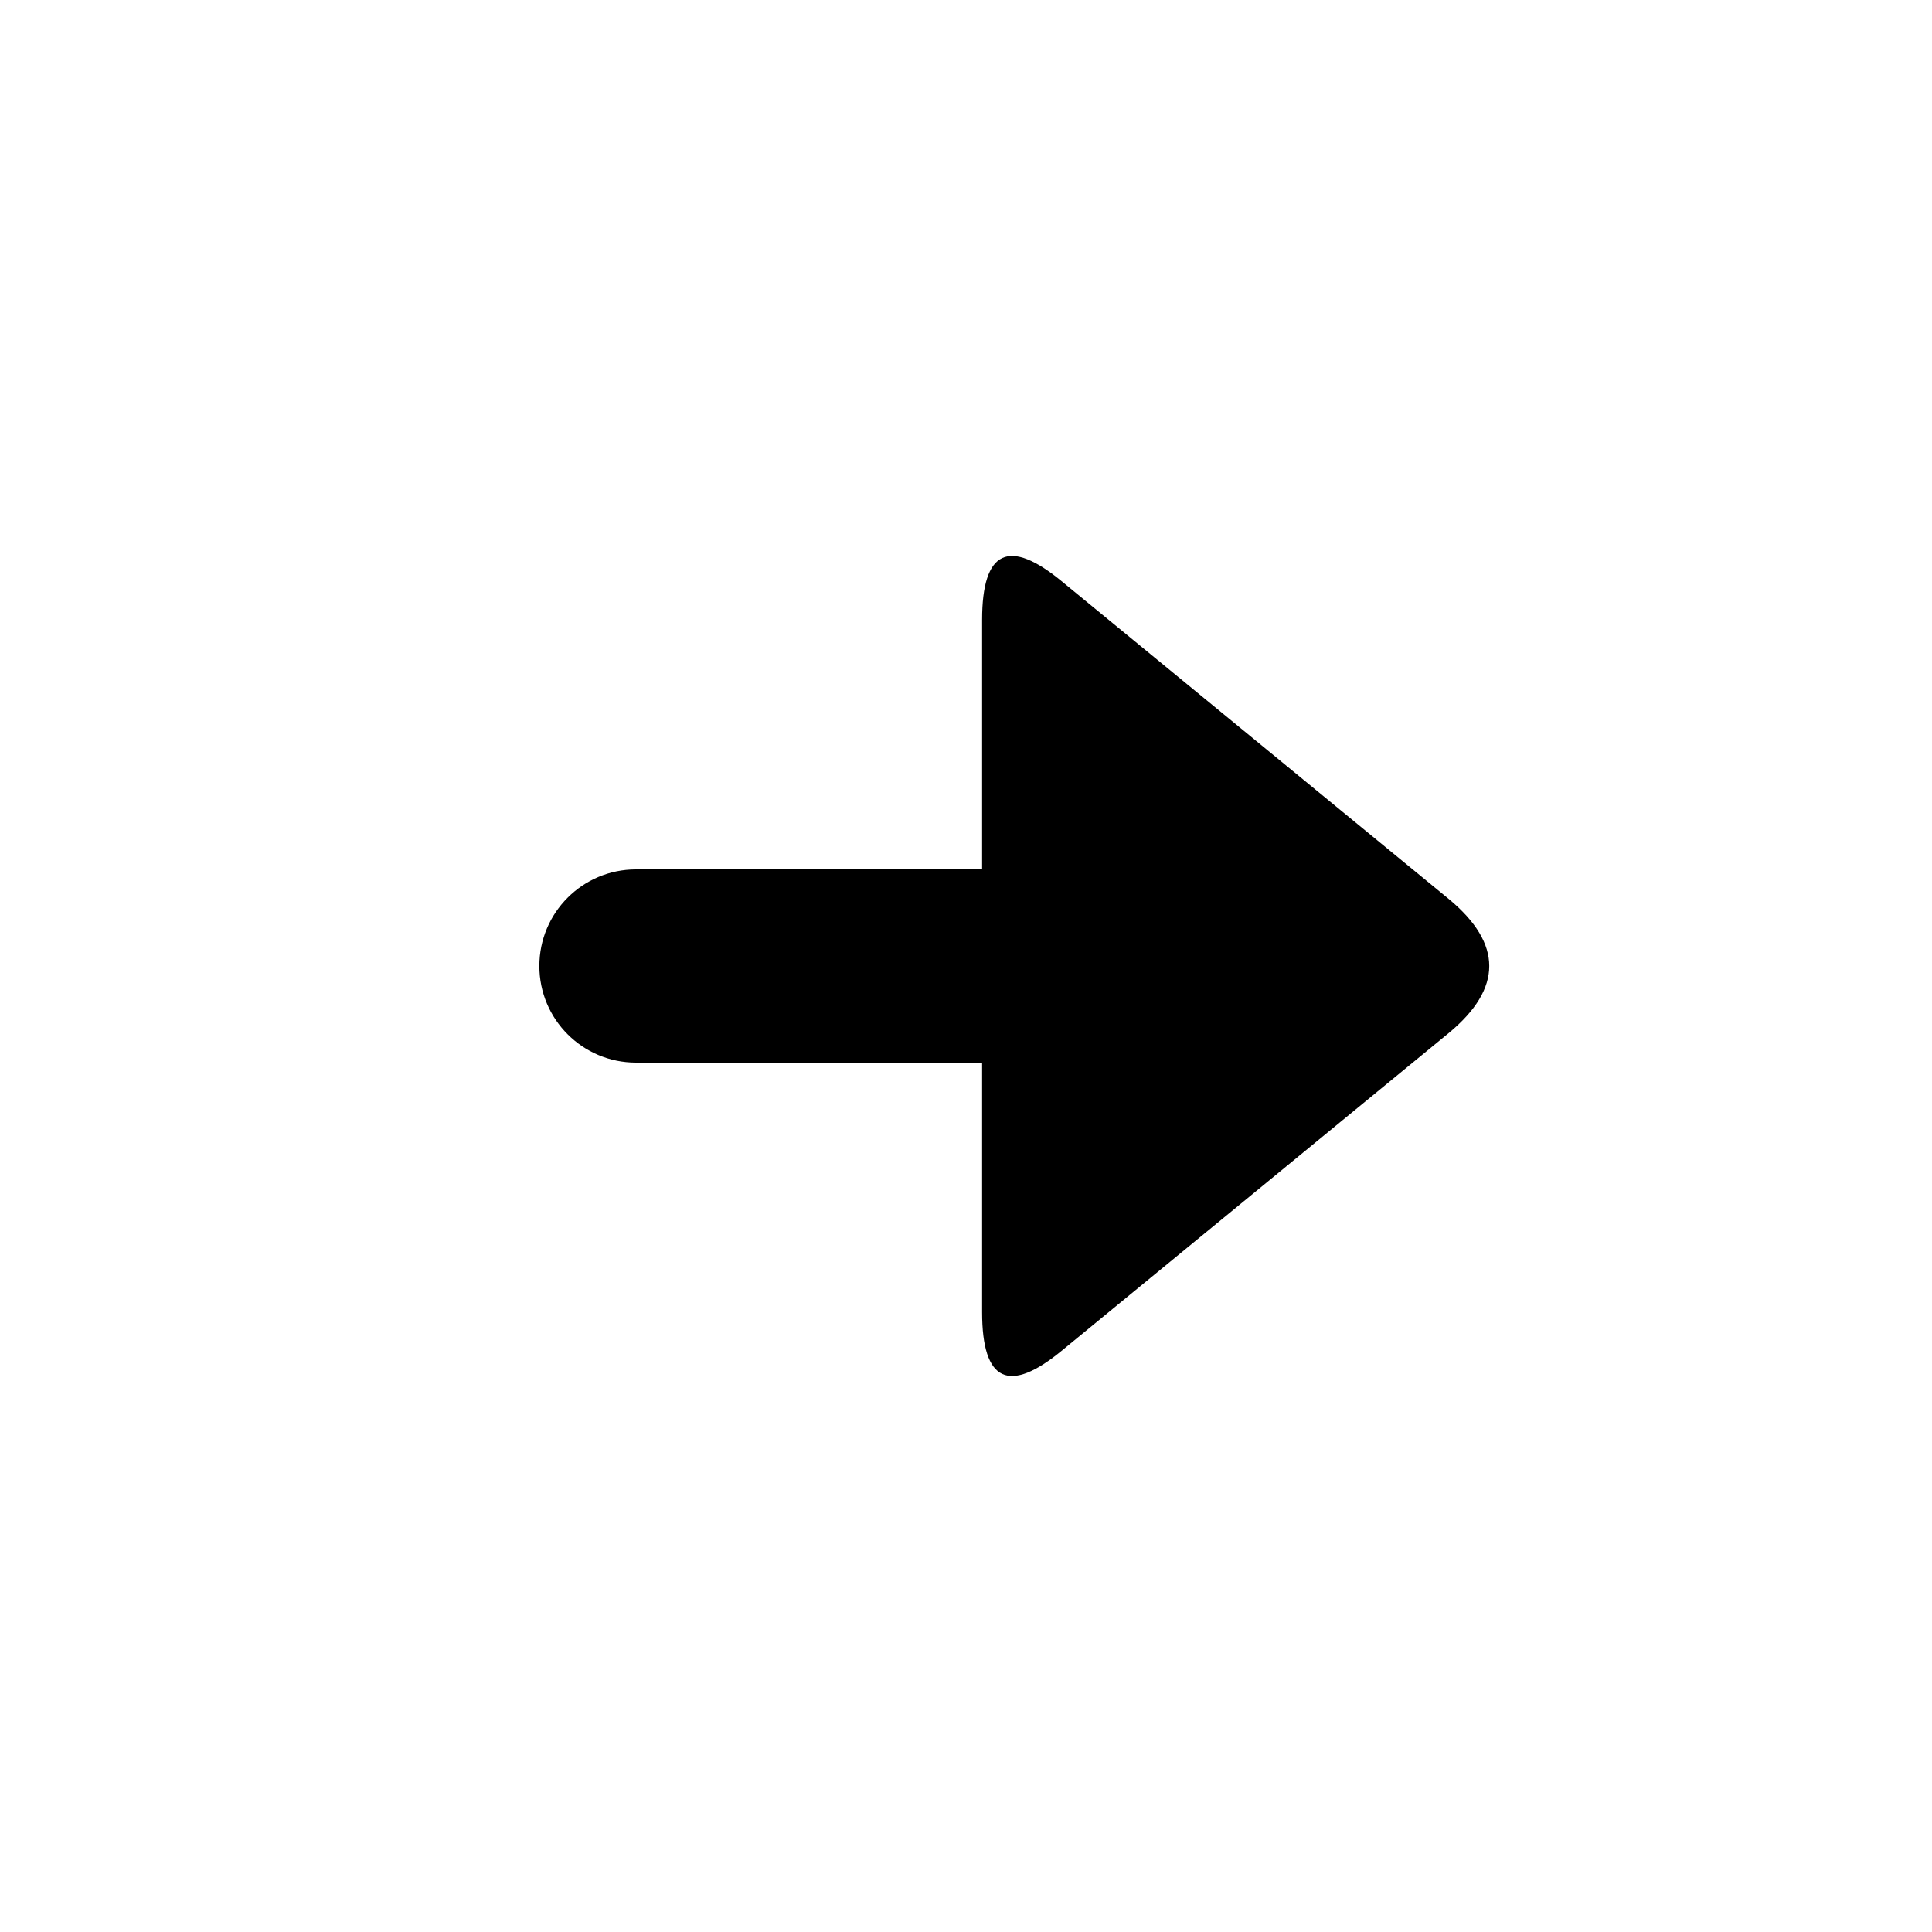
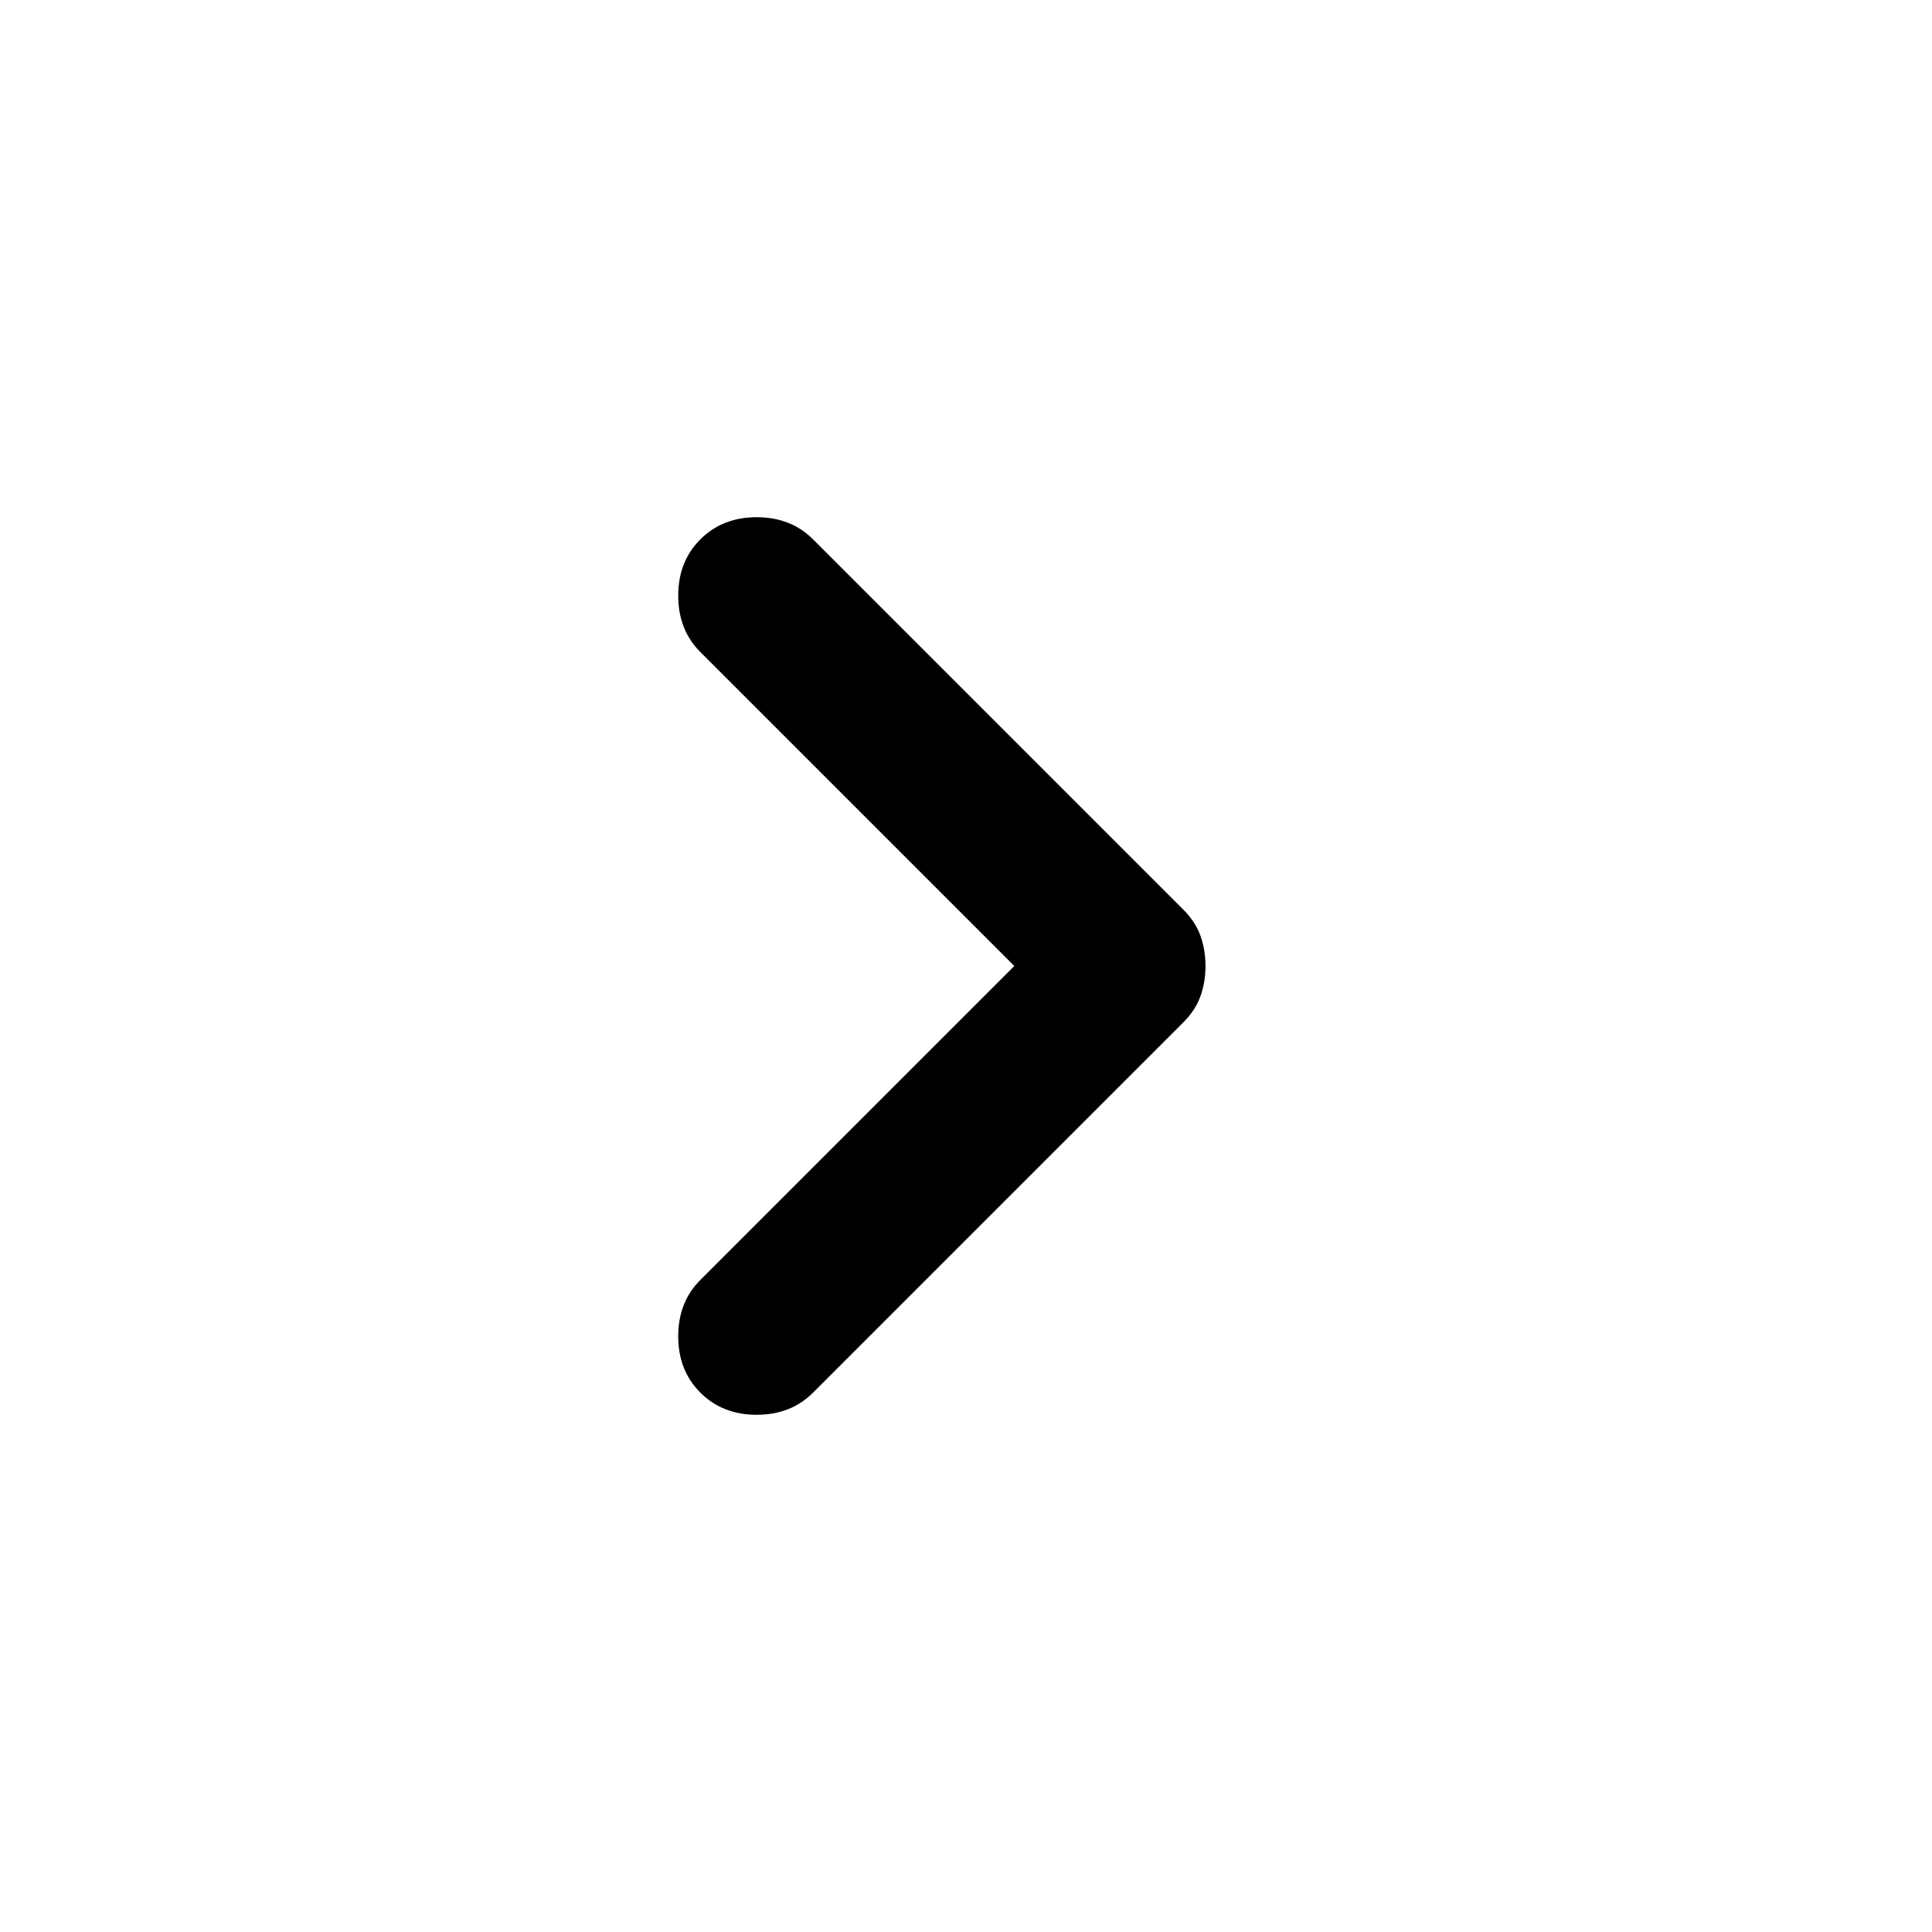
- <svg xmlns="http://www.w3.org/2000/svg" width="24" height="24" viewBox="0 0 24 24" fill="currentColor">
-   <rect x="6.7" y="10.8" width="11" height="2.4" rx="1.2" />
-   <path d="M12.2 7.7Q12.2 6.4 13.2 7.23L18 11.17Q19 12 18 12.83L13.2 16.77Q12.2 17.6 12.2 16.3Z" />
+ <svg xmlns="http://www.w3.org/2000/svg" width="24" height="24" viewBox="0 -960 960 960" fill="currentColor">
+   <path d="M504-480 348-636q-11-11-11-28t11-28q11-11 28-11t28 11l184 184q6 6 8.5 13t2.5 15q0 8-2.5 15t-8.5 13L404-268q-11 11-28 11t-28-11q-11-11-11-28t11-28l156-156Z" fill="currentColor" />
</svg>
